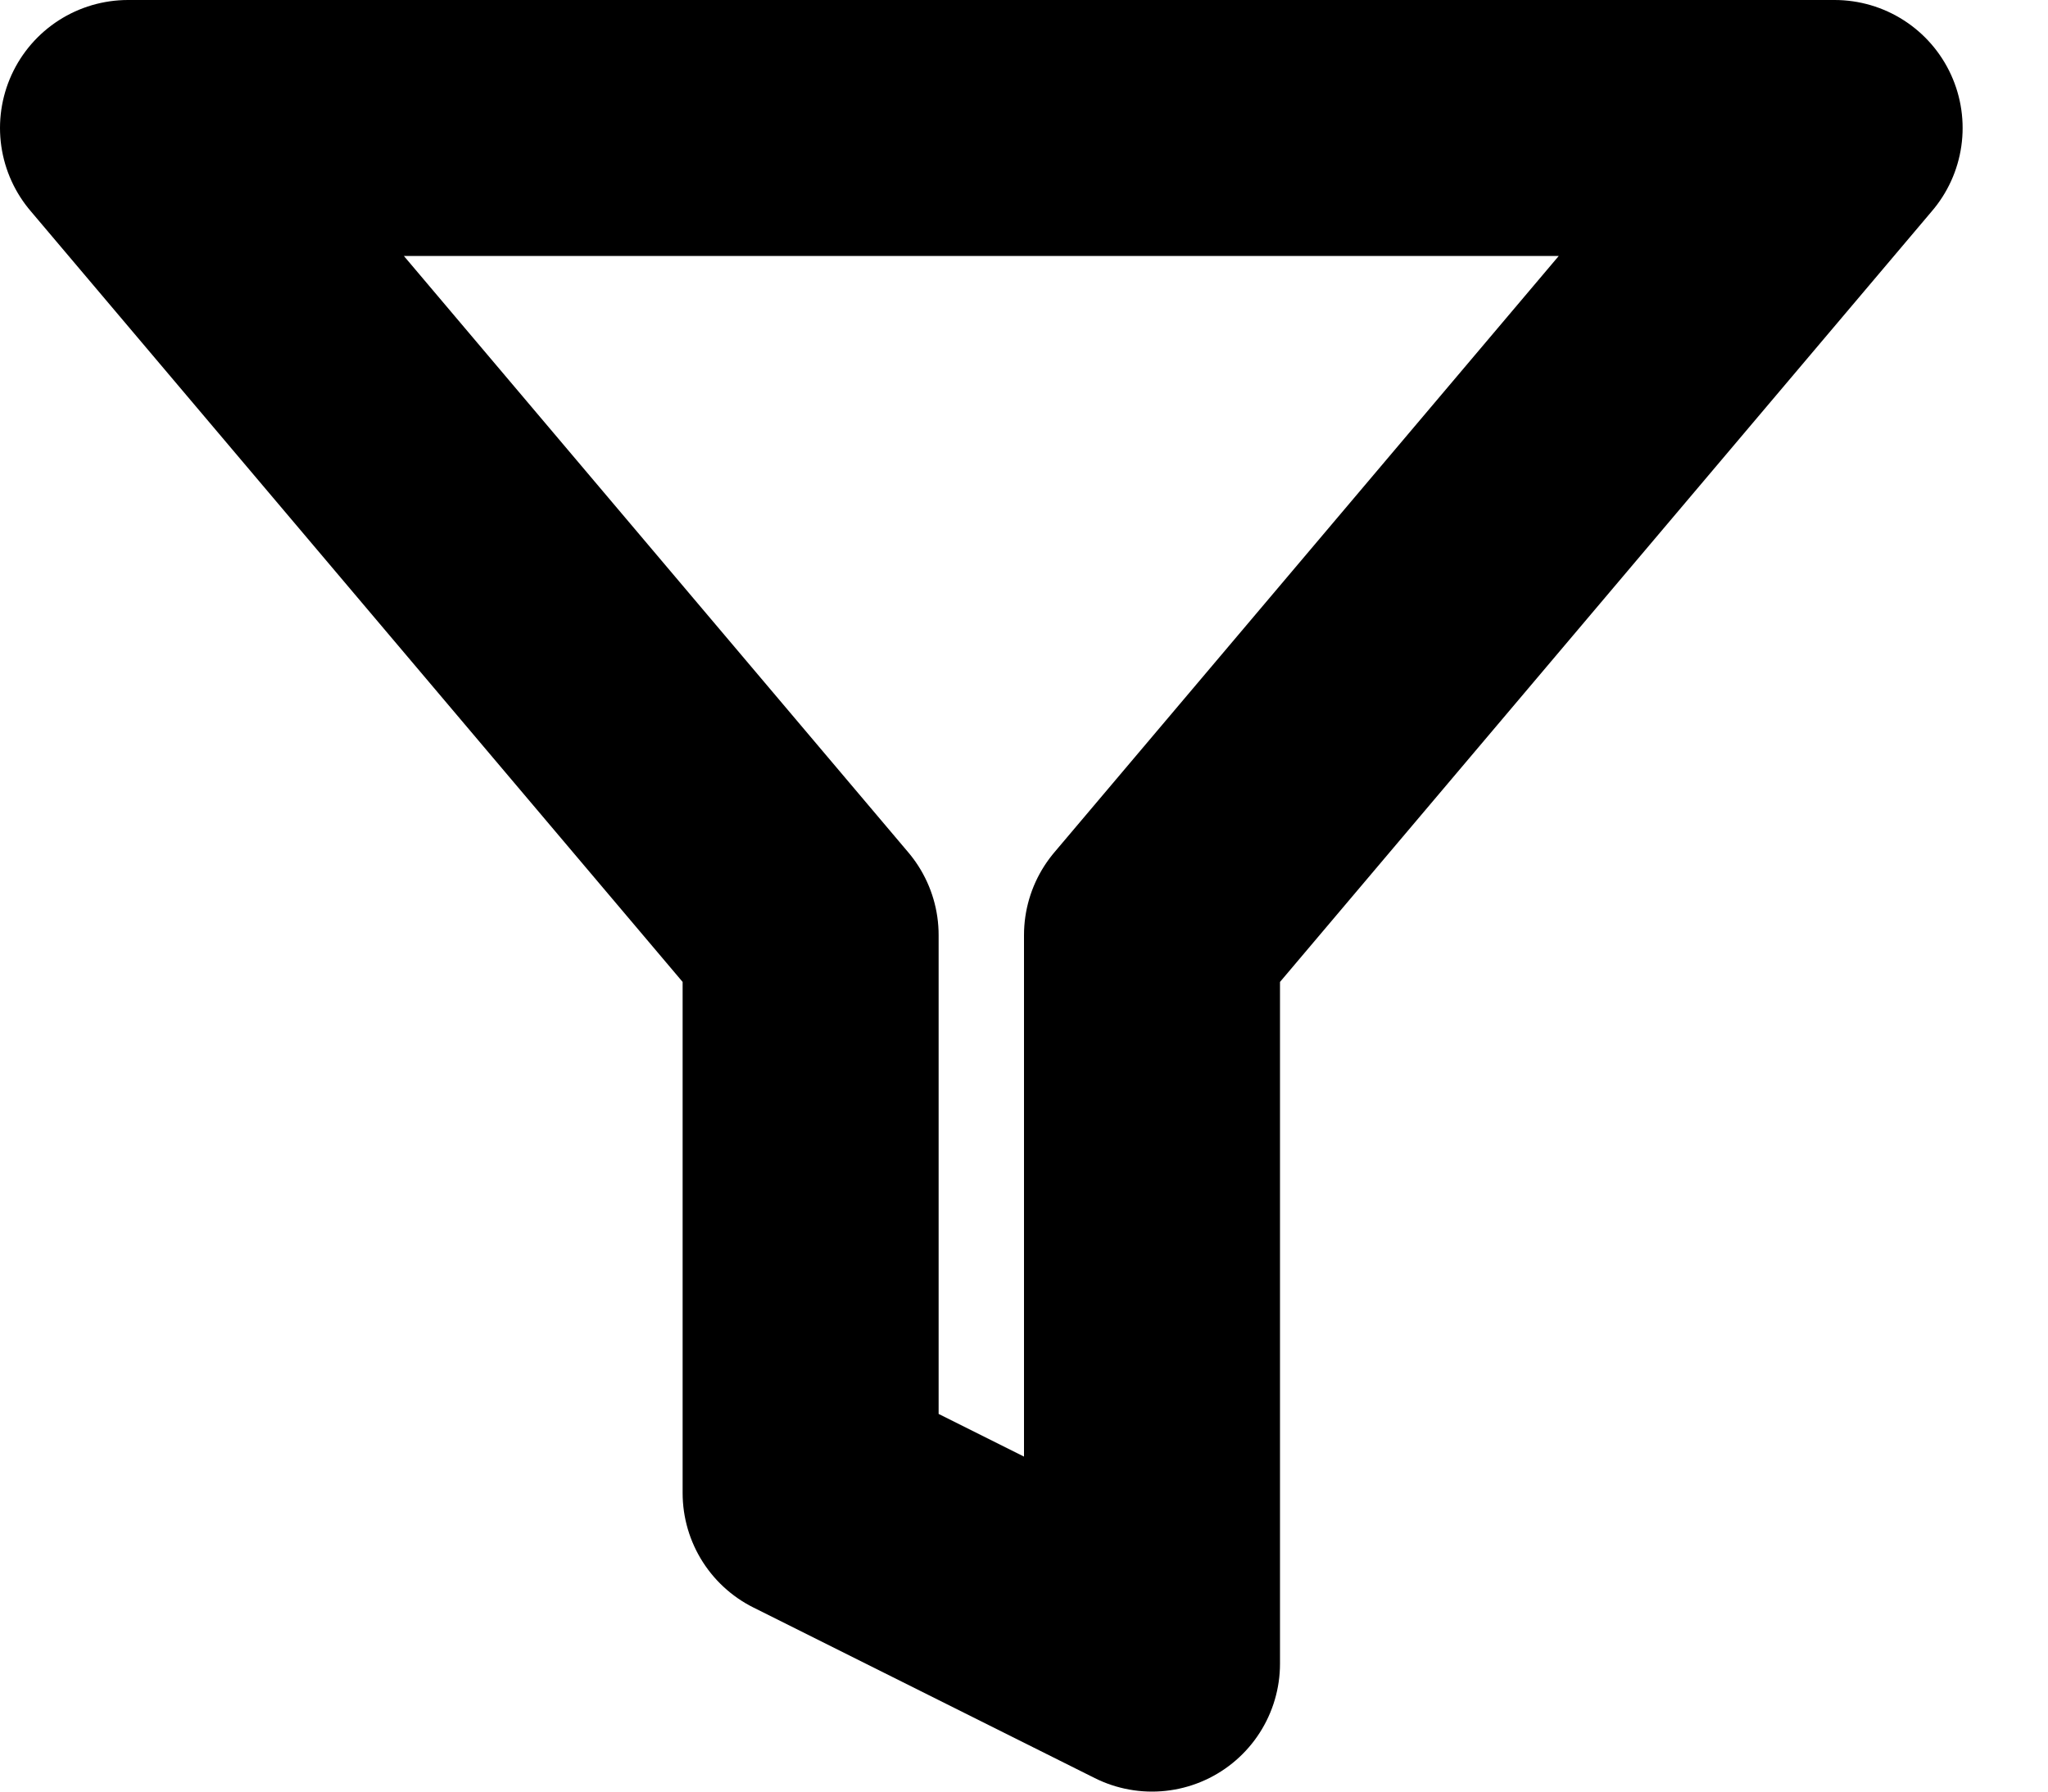
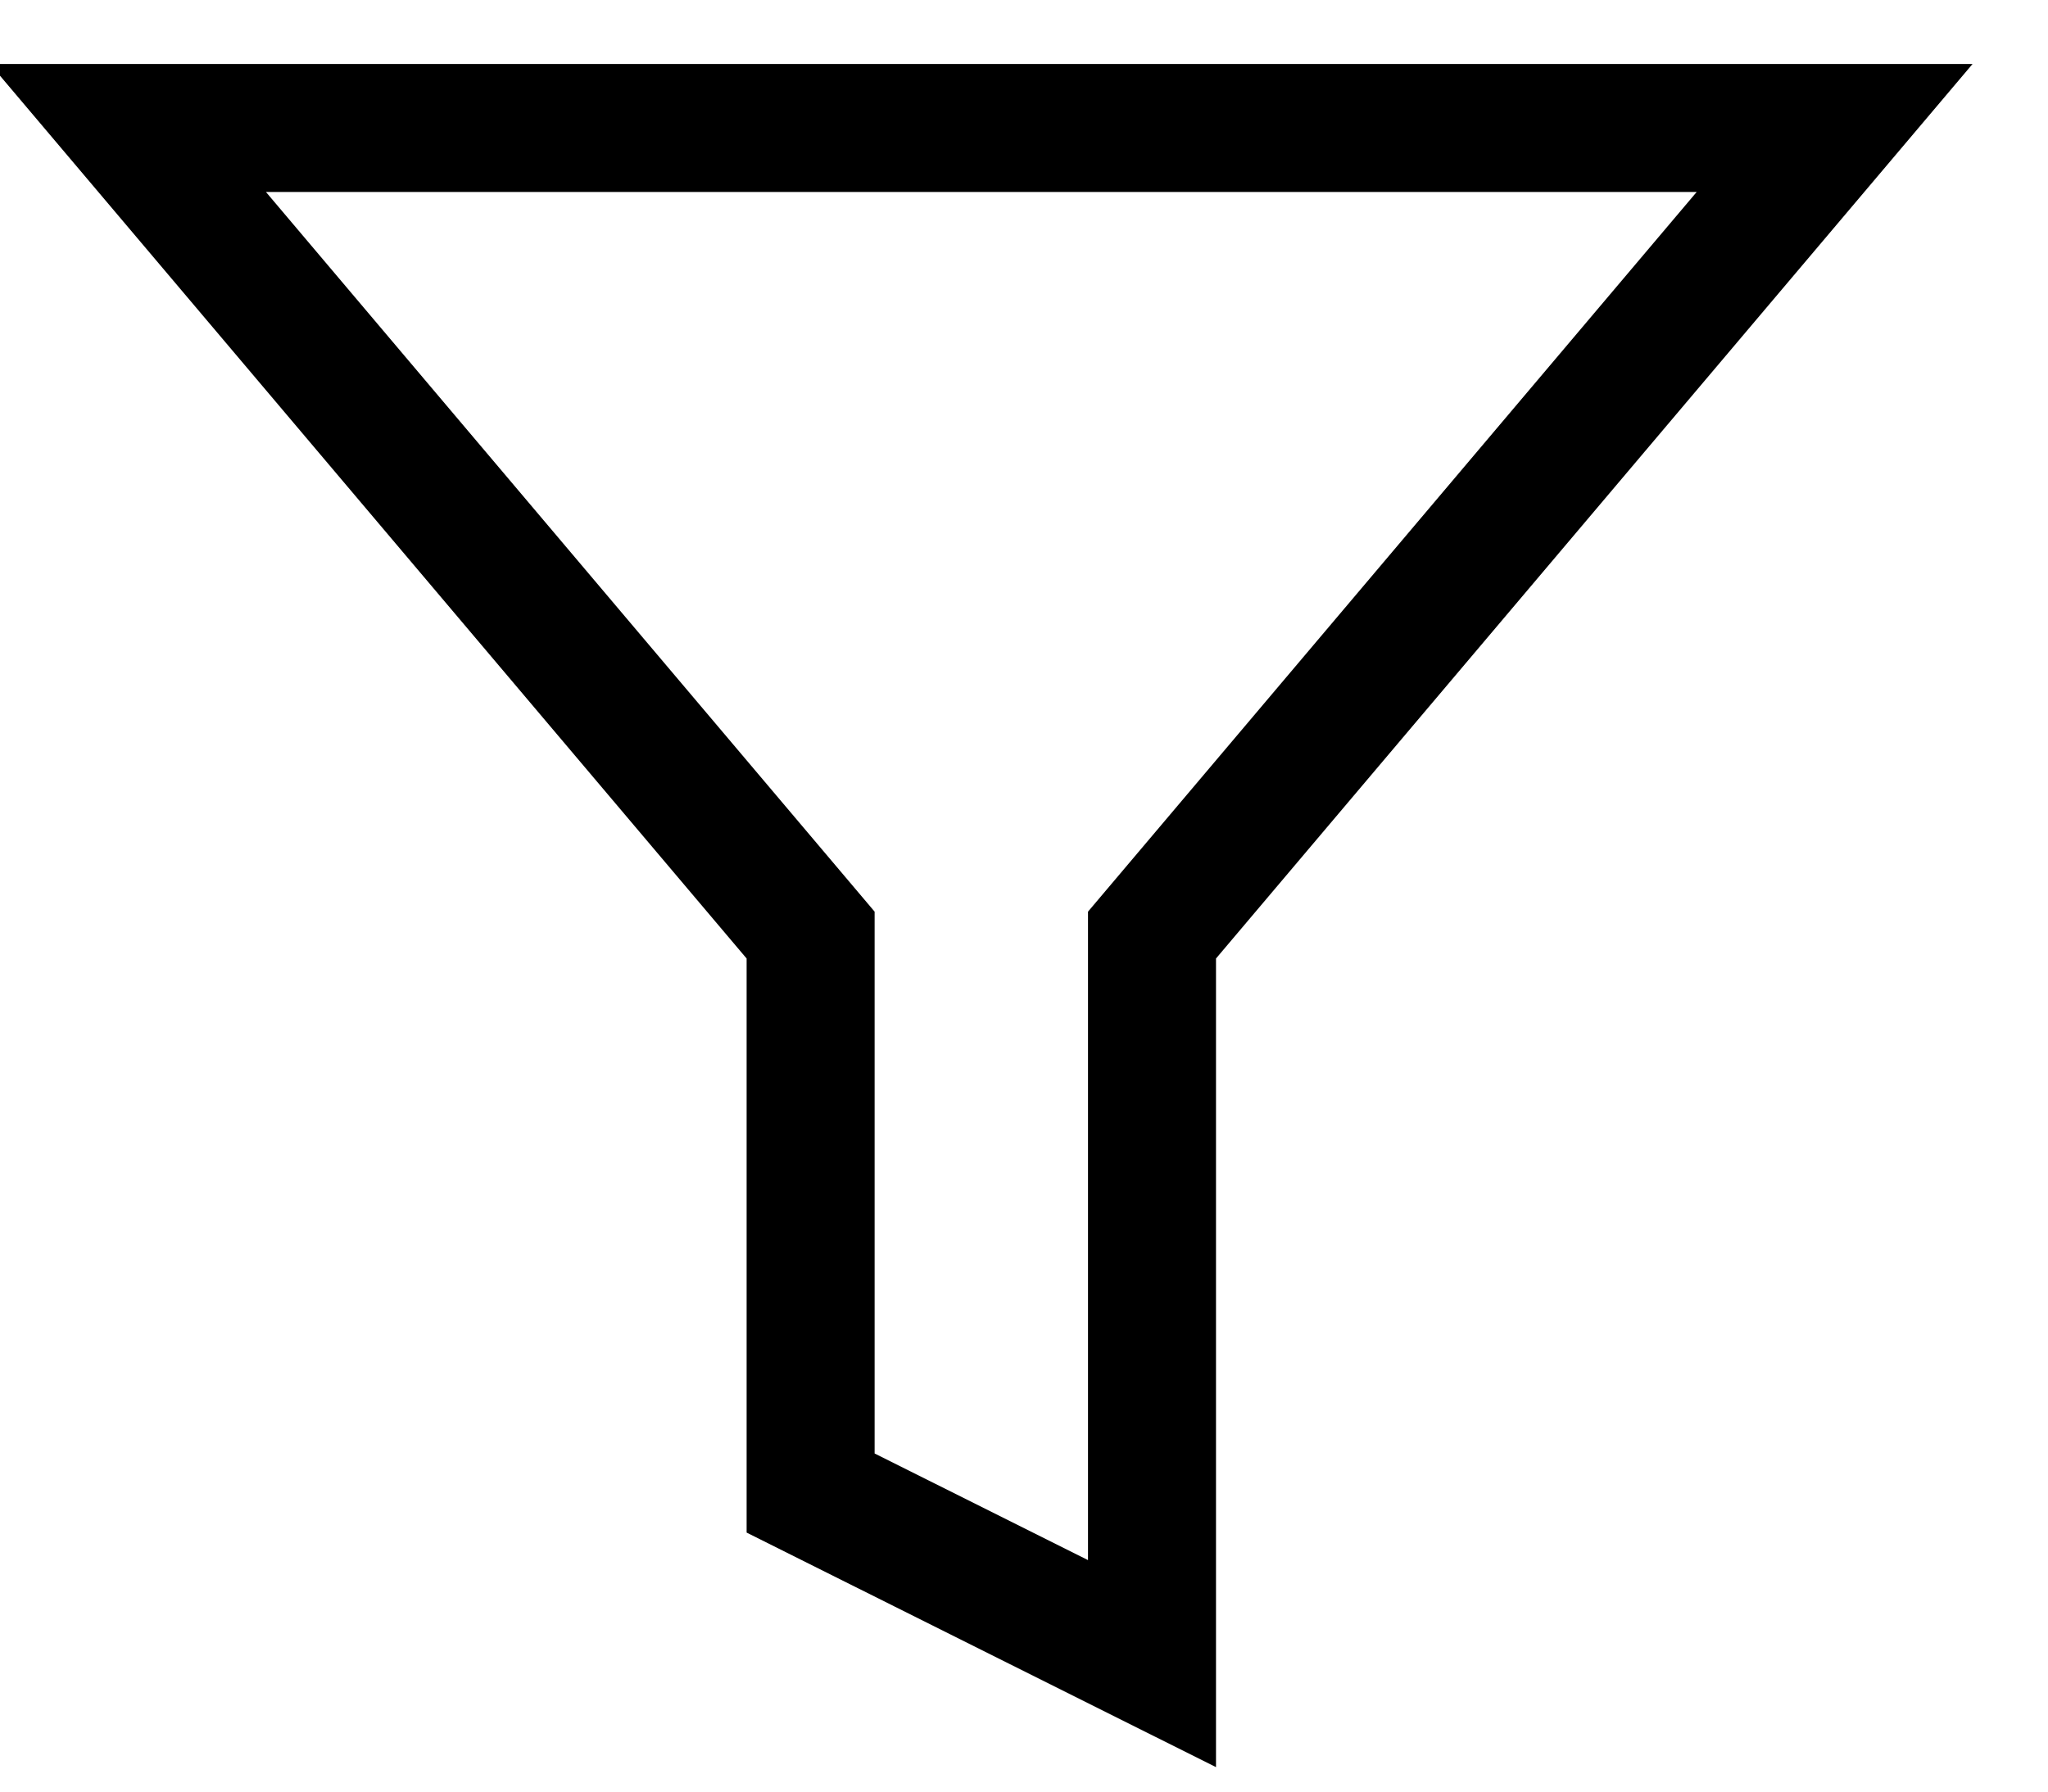
<svg xmlns="http://www.w3.org/2000/svg" width="16" height="14" viewBox="0 0 16 14" fill="none">
-   <path d="M14.333 1H1L6.333 7.307V11.667L9 13V7.307L14.333 1Z" stroke="currentColor" stroke-width="2" stroke-linecap="round" stroke-linejoin="round" />
+   <path d="M14.333 1H1L6.333 7.307V11.667L9 13V7.307L14.333 1Z" stroke="currentColor" strokeWidth="2" strokeLinecap="round" strokeLinejoin="round" />
</svg>
